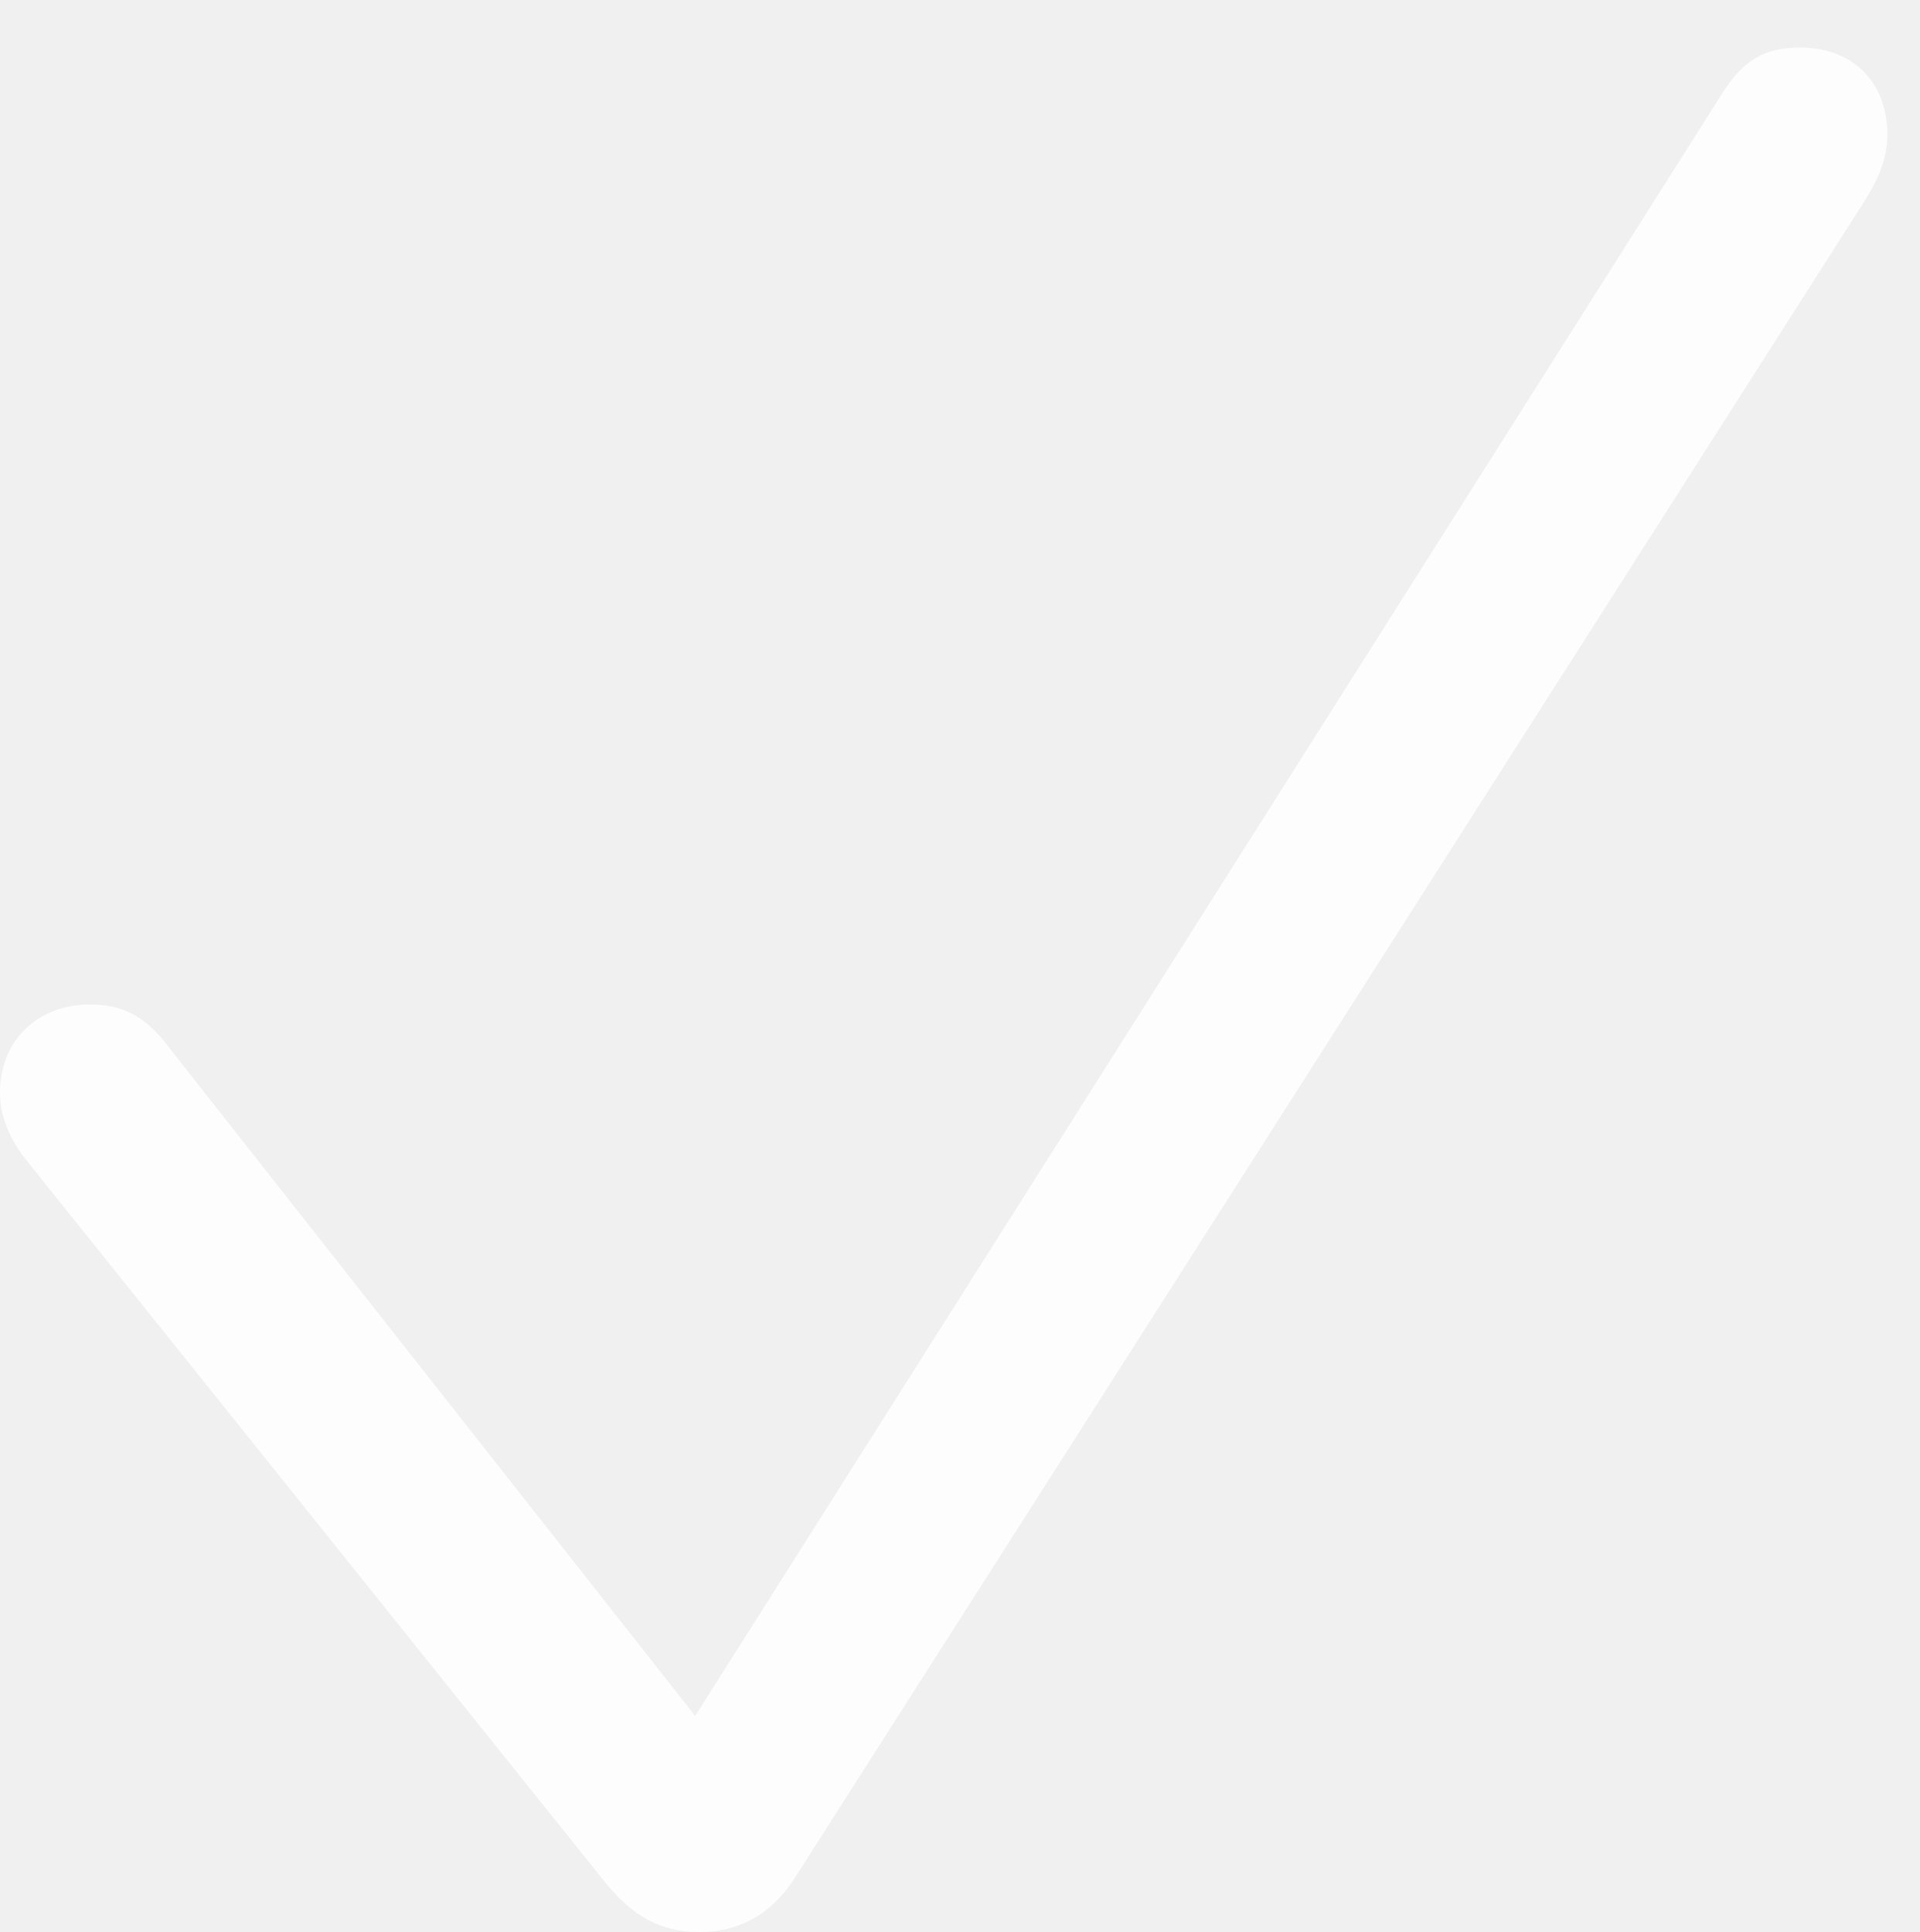
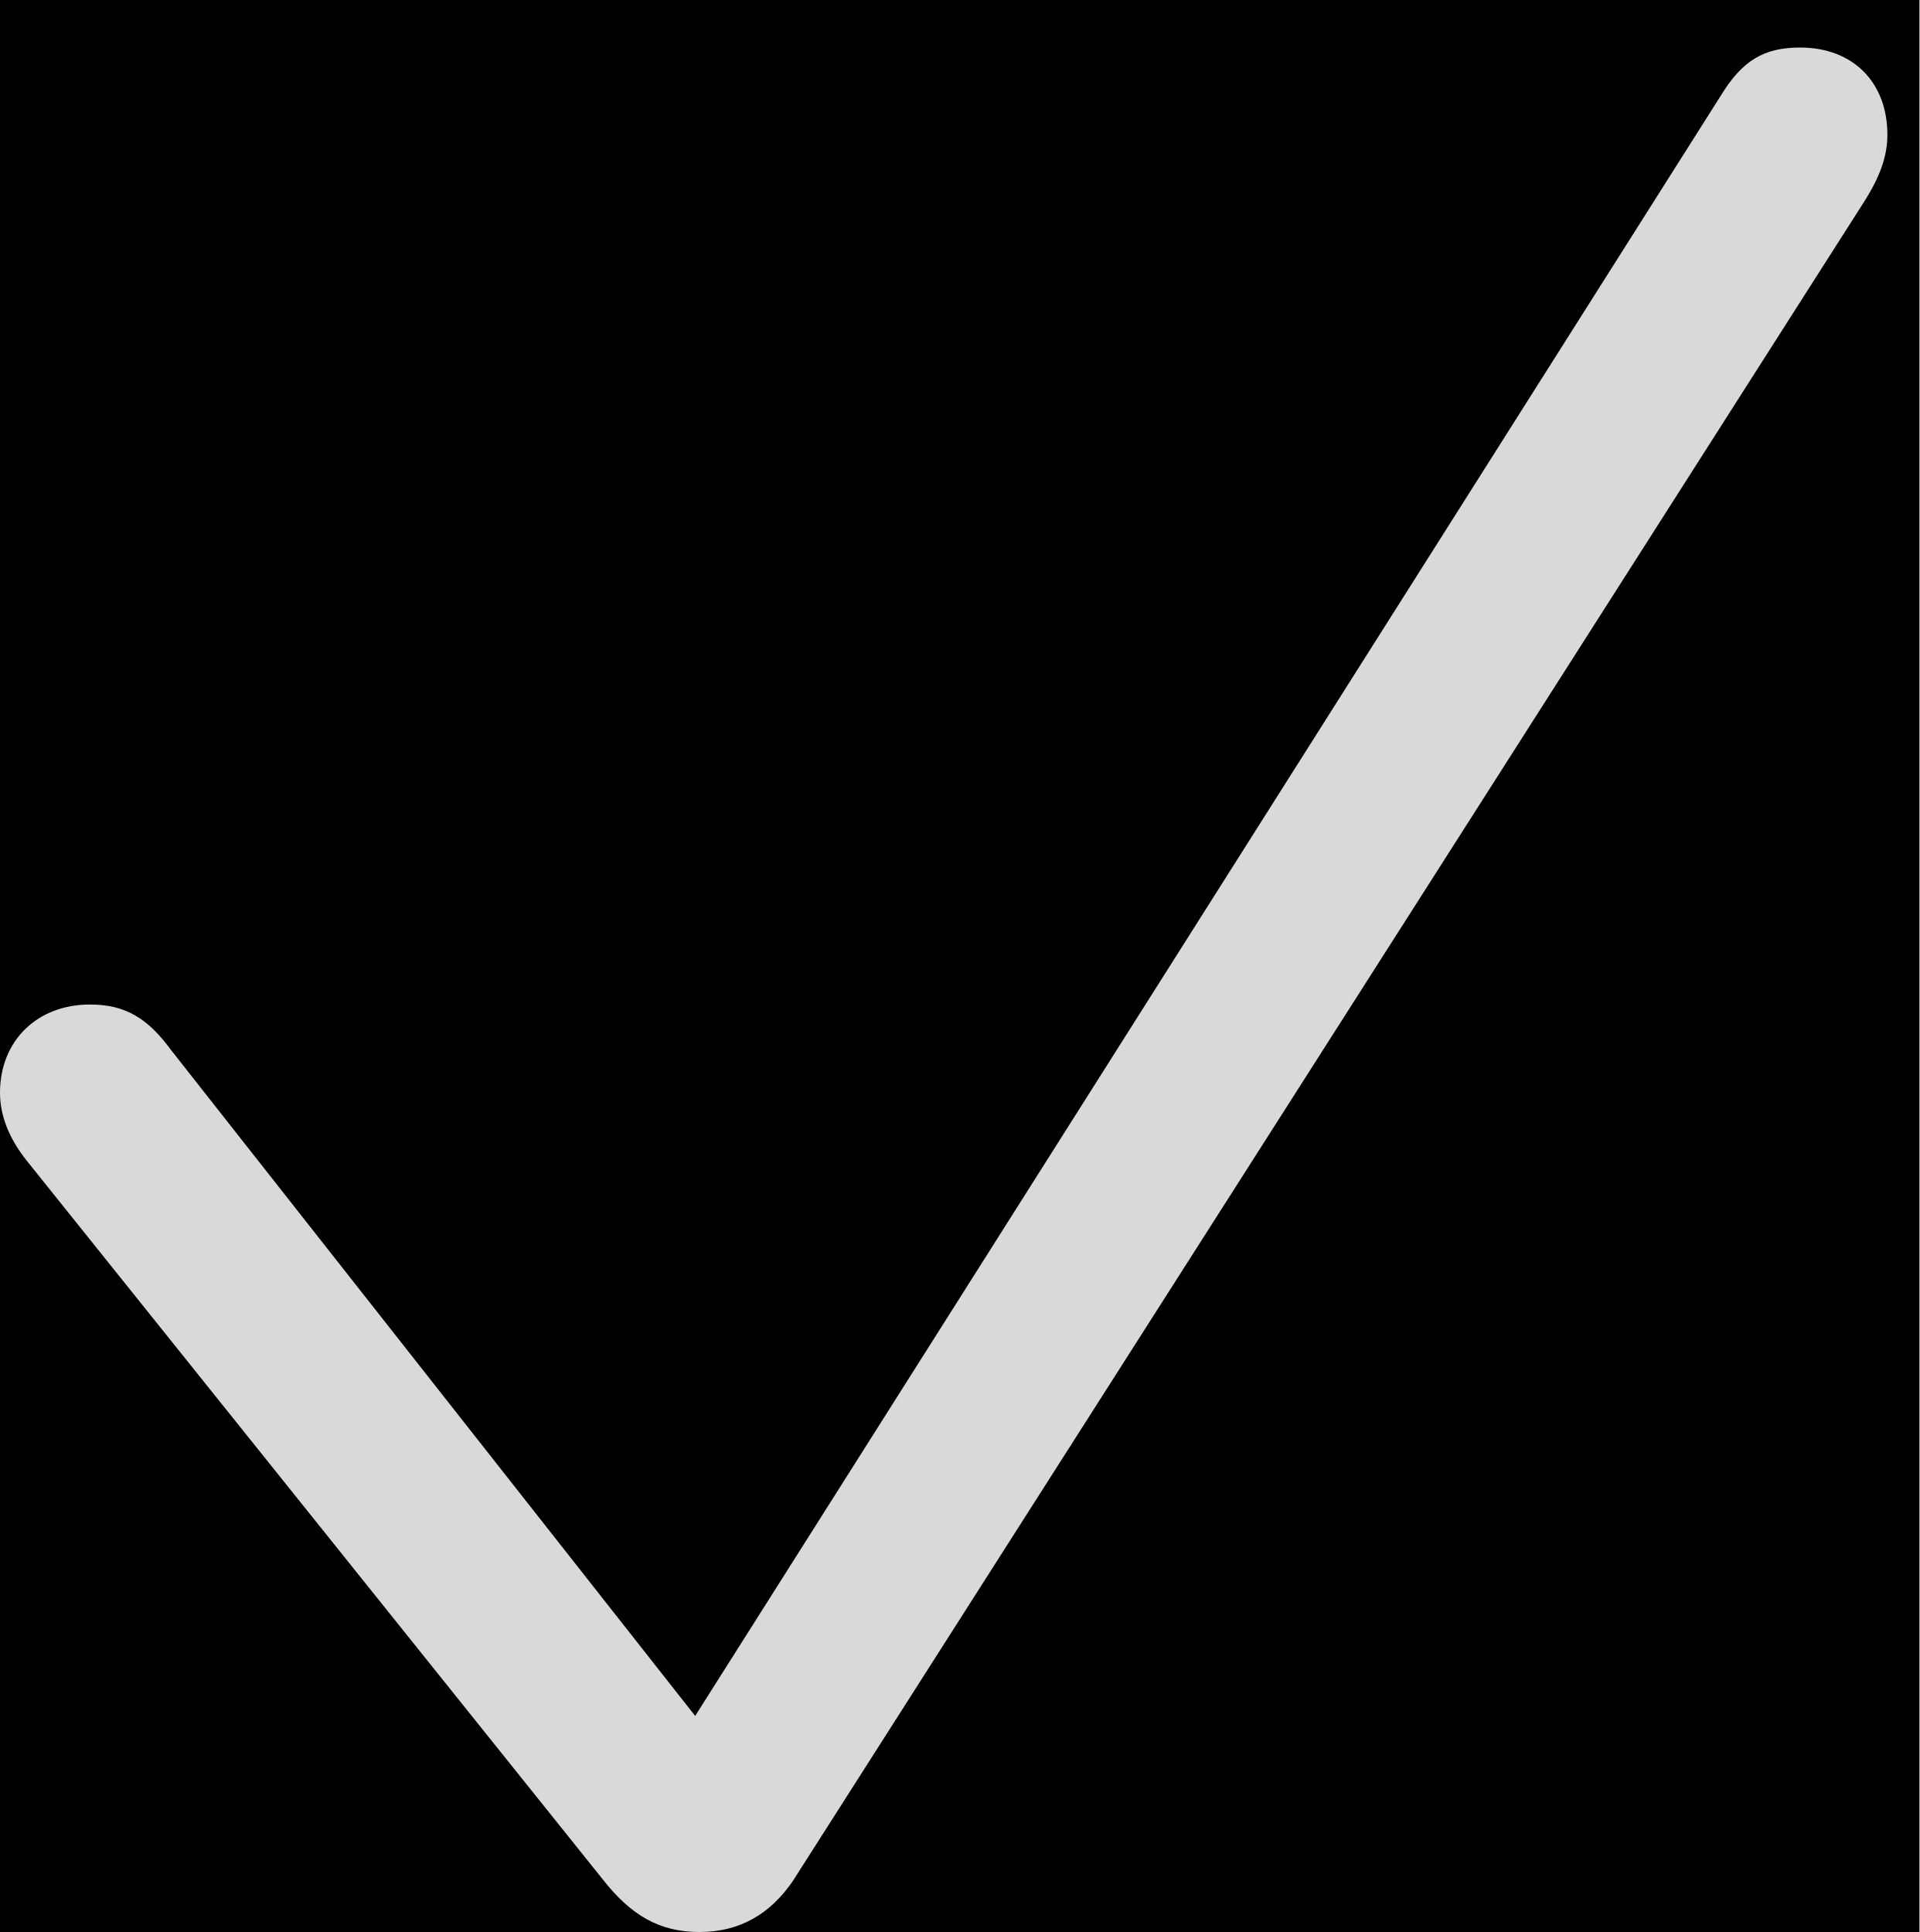
<svg xmlns="http://www.w3.org/2000/svg" version="1.1" viewBox="0 0 21.68 21.826">
  <g>
-     <rect height="21.826" opacity="0" width="21.68" x="0" y="0" />
+     <rect height="21.826" style="background: transparent;" width="21.68" x="0" y="0" />
    <path d="M7.9 21.826C8.359 21.826 8.701 21.621 8.955 21.25L21.045 2.295C21.24 1.992 21.318 1.758 21.318 1.523C21.318 0.928 20.928 0.537 20.332 0.537C19.922 0.537 19.678 0.684 19.434 1.084L7.852 19.385L1.934 11.865C1.67 11.504 1.416 11.348 1.016 11.348C0.42 11.348 0 11.758 0 12.344C0 12.598 0.098 12.861 0.312 13.125L6.807 21.23C7.129 21.641 7.451 21.826 7.9 21.826Z" fill="white" fill-opacity="0.85" />
  </g>
</svg>
